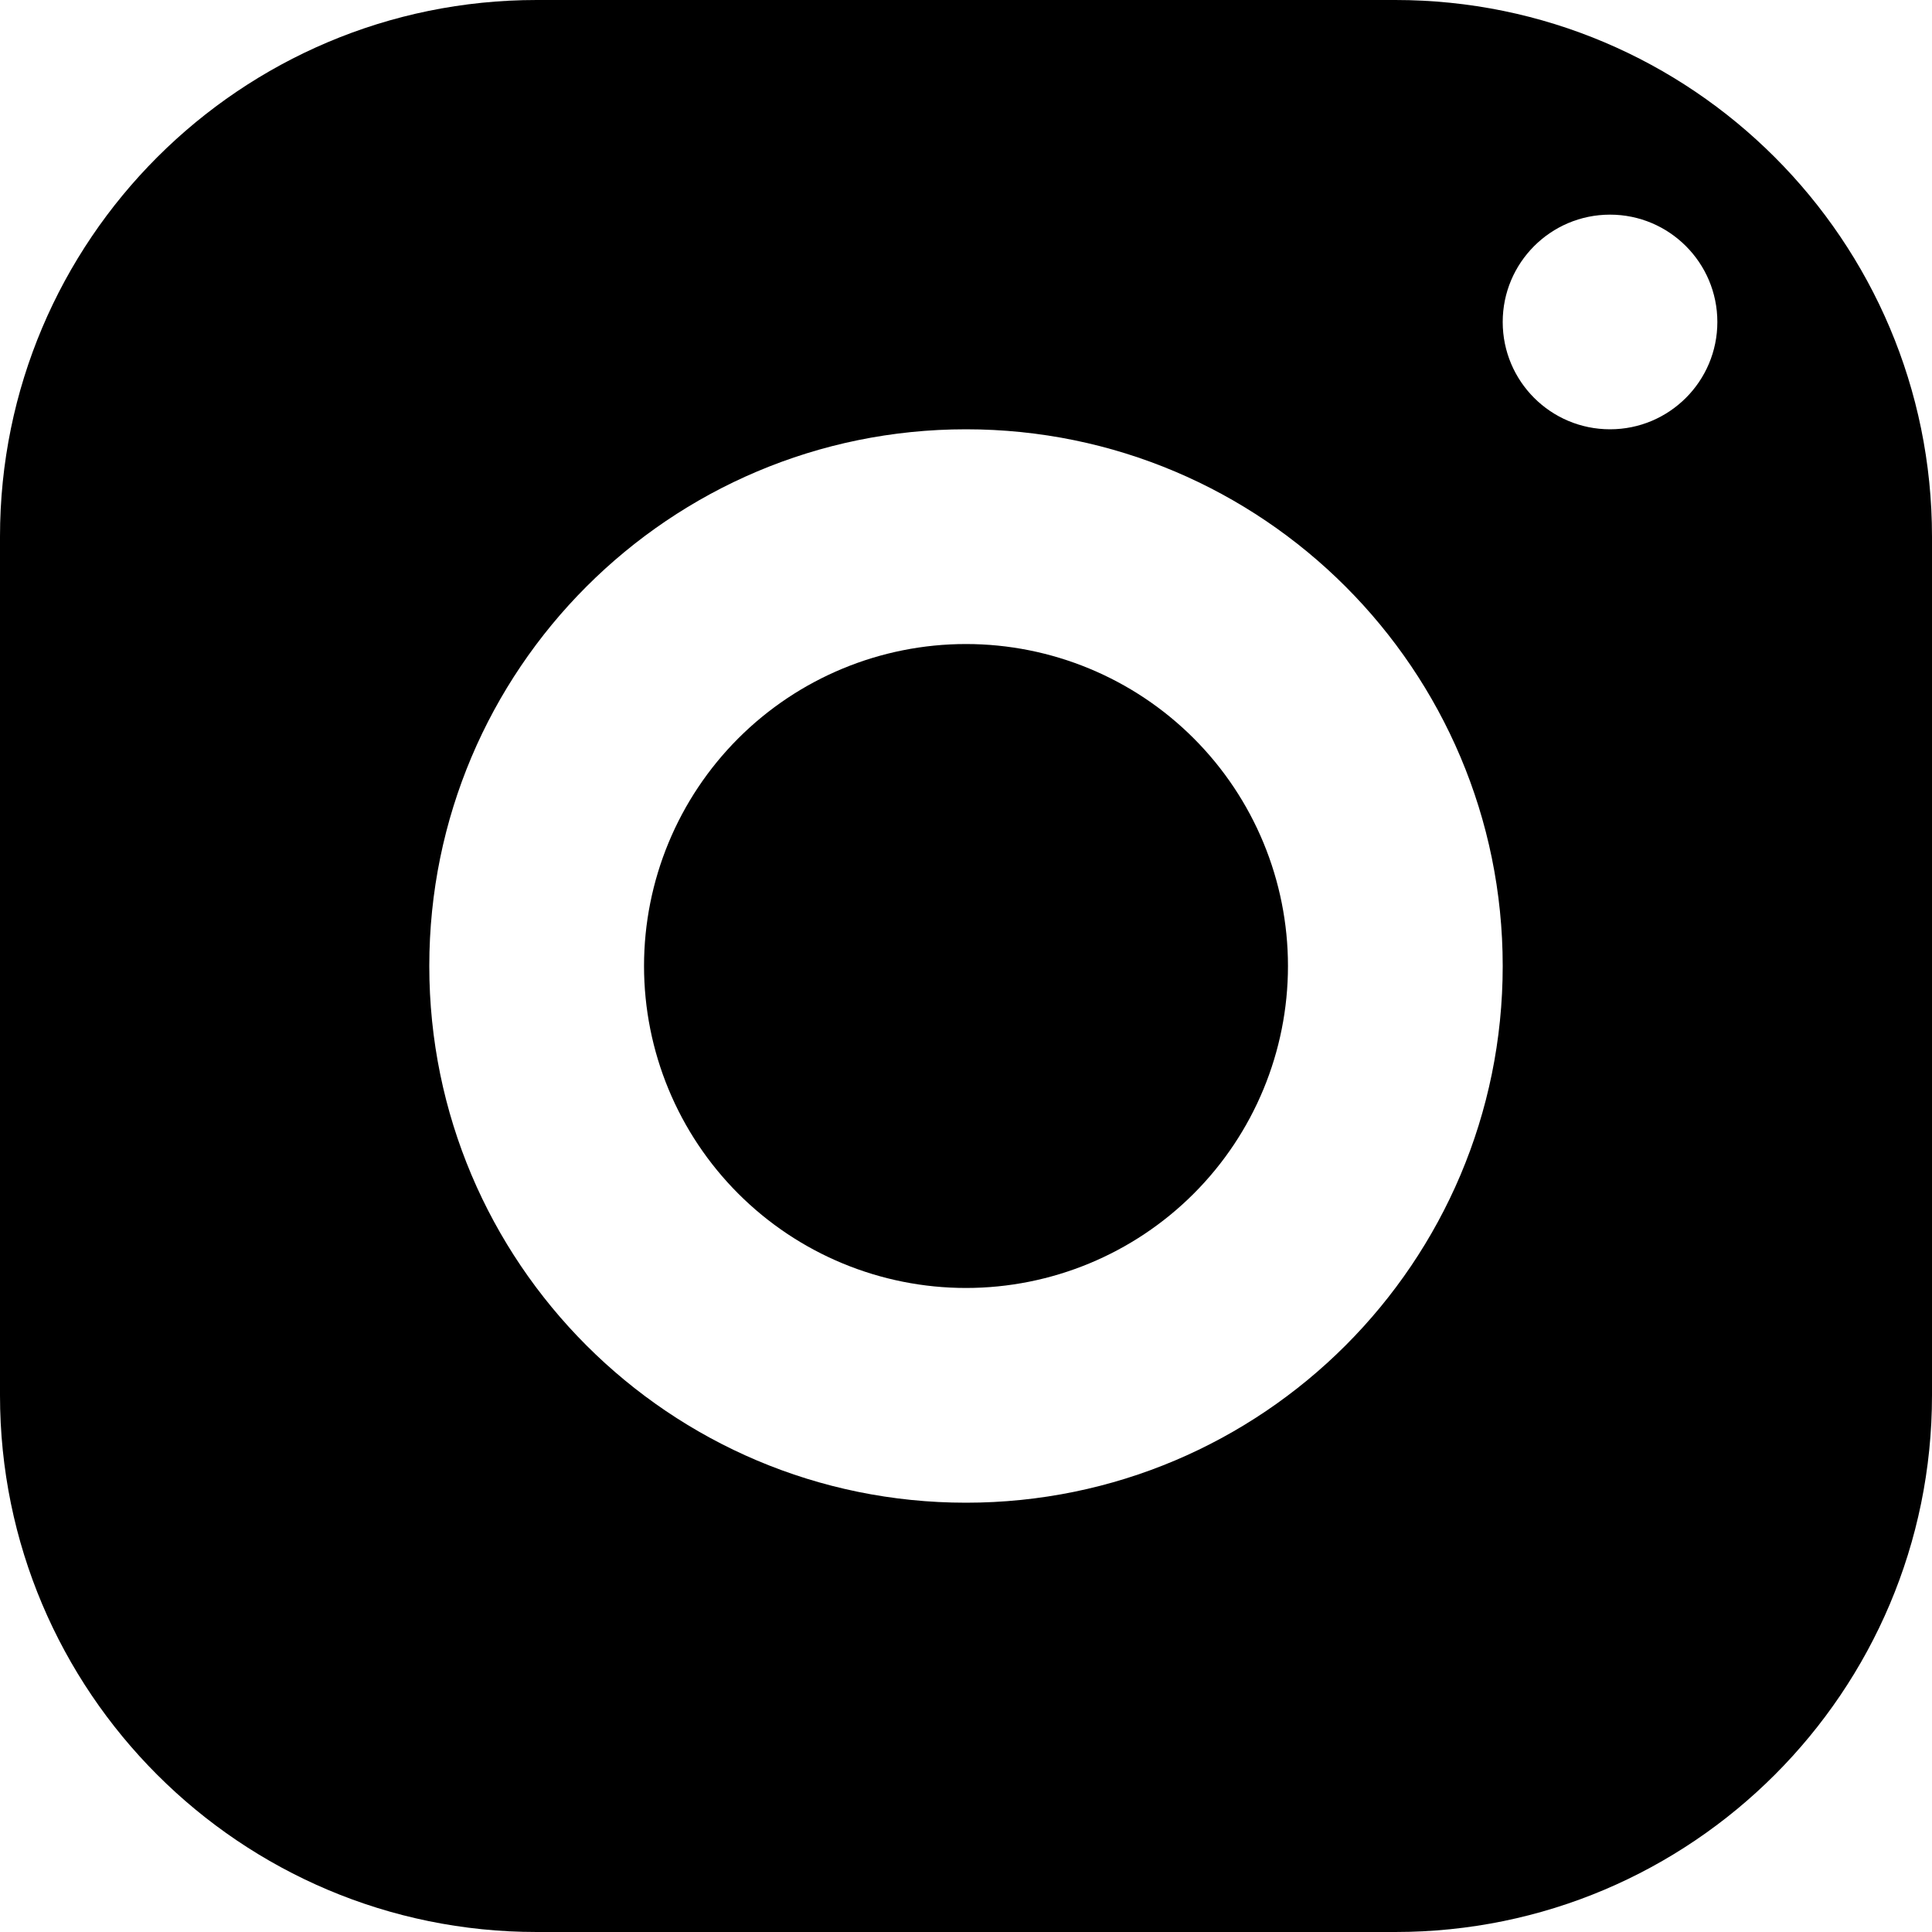
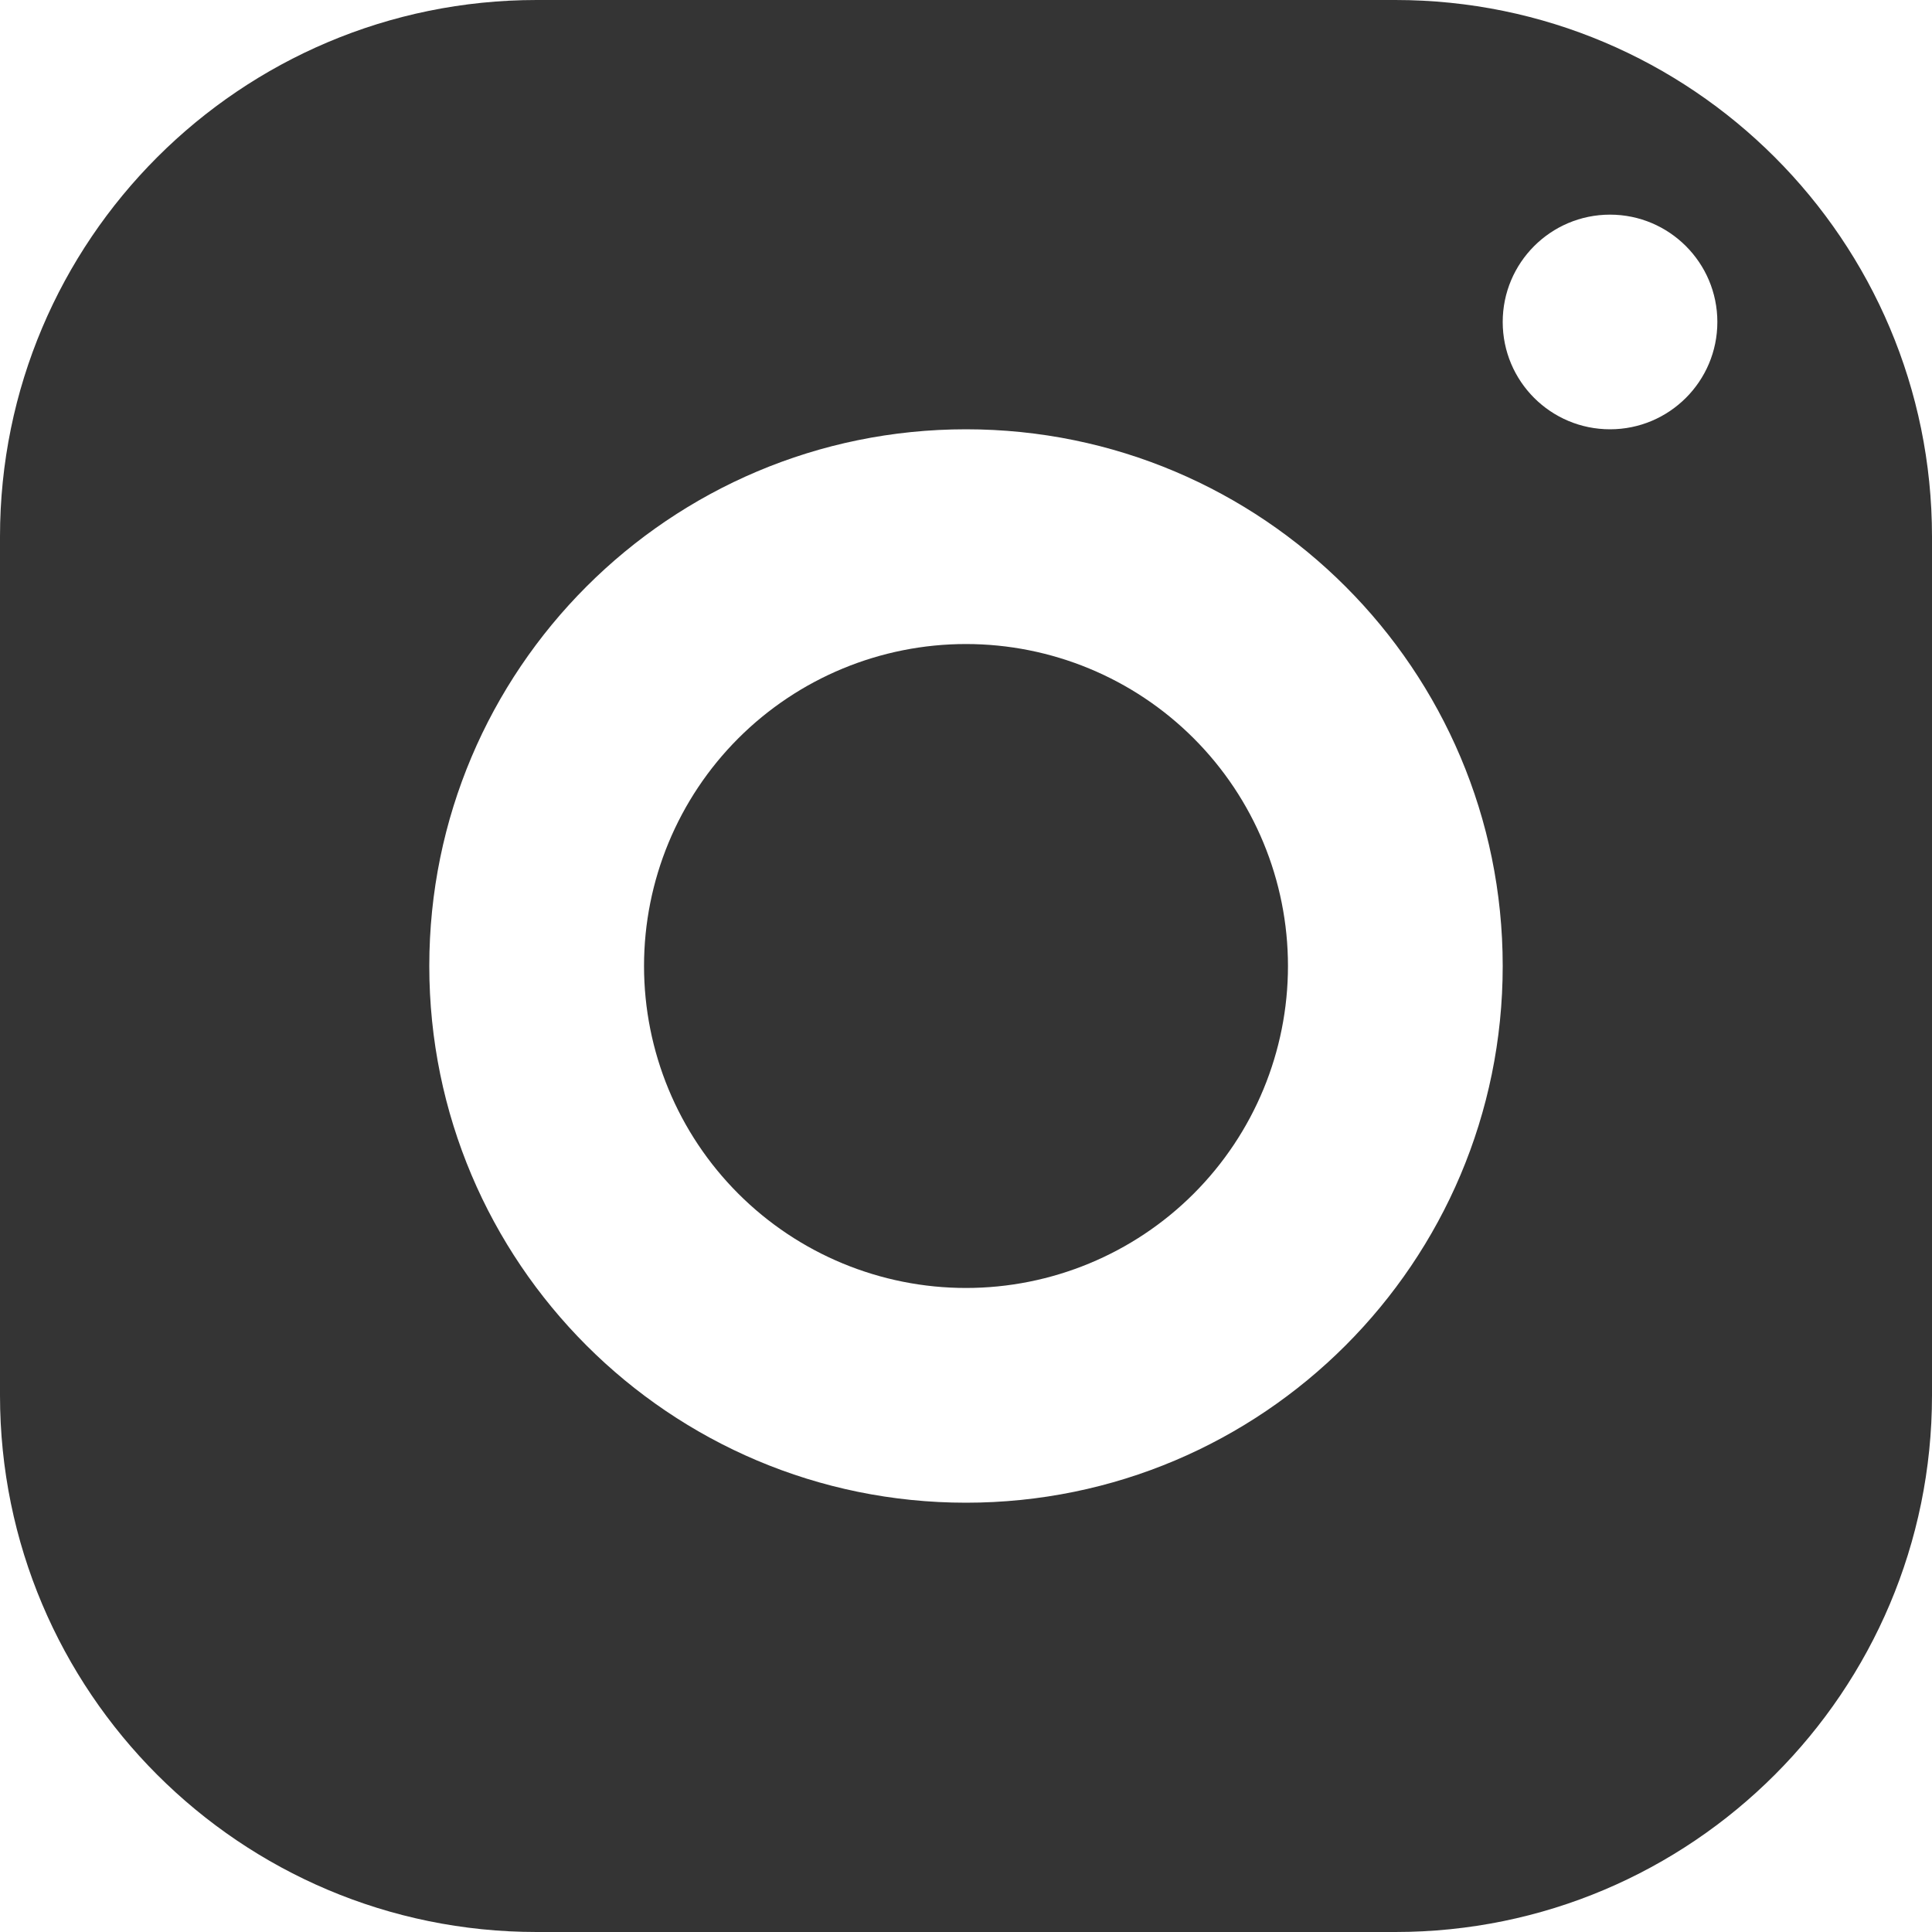
<svg xmlns="http://www.w3.org/2000/svg" width="20" height="20" viewBox="0 0 20 20" fill="none">
-   <path d="M5.556 0C2.488 0 0 2.488 0 5.556V14.444C0 17.512 2.488 20 5.556 20H14.444C17.512 20 20 17.512 20 14.444V5.556C20 2.488 17.512 0 14.444 0H5.556ZM16.667 2.222C17.28 2.222 17.778 2.72 17.778 3.333C17.778 3.947 17.28 4.444 16.667 4.444C16.053 4.444 15.556 3.947 15.556 3.333C15.556 2.72 16.053 2.222 16.667 2.222ZM10 4.444C13.068 4.444 15.556 6.932 15.556 10C15.556 13.068 13.068 15.556 10 15.556C6.932 15.556 4.444 13.068 4.444 10C4.444 6.932 6.932 4.444 10 4.444ZM10 6.667C9.116 6.667 8.268 7.018 7.643 7.643C7.018 8.268 6.667 9.116 6.667 10C6.667 10.884 7.018 11.732 7.643 12.357C8.268 12.982 9.116 13.333 10 13.333C10.884 13.333 11.732 12.982 12.357 12.357C12.982 11.732 13.333 10.884 13.333 10C13.333 9.116 12.982 8.268 12.357 7.643C11.732 7.018 10.884 6.667 10 6.667Z" fill="#000" />
+   <path d="M5.556 0C2.488 0 0 2.488 0 5.556V14.444C0 17.512 2.488 20 5.556 20H14.444C17.512 20 20 17.512 20 14.444V5.556C20 2.488 17.512 0 14.444 0H5.556ZM16.667 2.222C17.28 2.222 17.778 2.72 17.778 3.333C17.778 3.947 17.28 4.444 16.667 4.444C16.053 4.444 15.556 3.947 15.556 3.333C15.556 2.72 16.053 2.222 16.667 2.222ZM10 4.444C13.068 4.444 15.556 6.932 15.556 10C15.556 13.068 13.068 15.556 10 15.556C6.932 15.556 4.444 13.068 4.444 10C4.444 6.932 6.932 4.444 10 4.444ZM10 6.667C9.116 6.667 8.268 7.018 7.643 7.643C7.018 8.268 6.667 9.116 6.667 10C6.667 10.884 7.018 11.732 7.643 12.357C8.268 12.982 9.116 13.333 10 13.333C10.884 13.333 11.732 12.982 12.357 12.357C12.982 11.732 13.333 10.884 13.333 10C13.333 9.116 12.982 8.268 12.357 7.643C11.732 7.018 10.884 6.667 10 6.667Z" fill="#343434" />
</svg>
